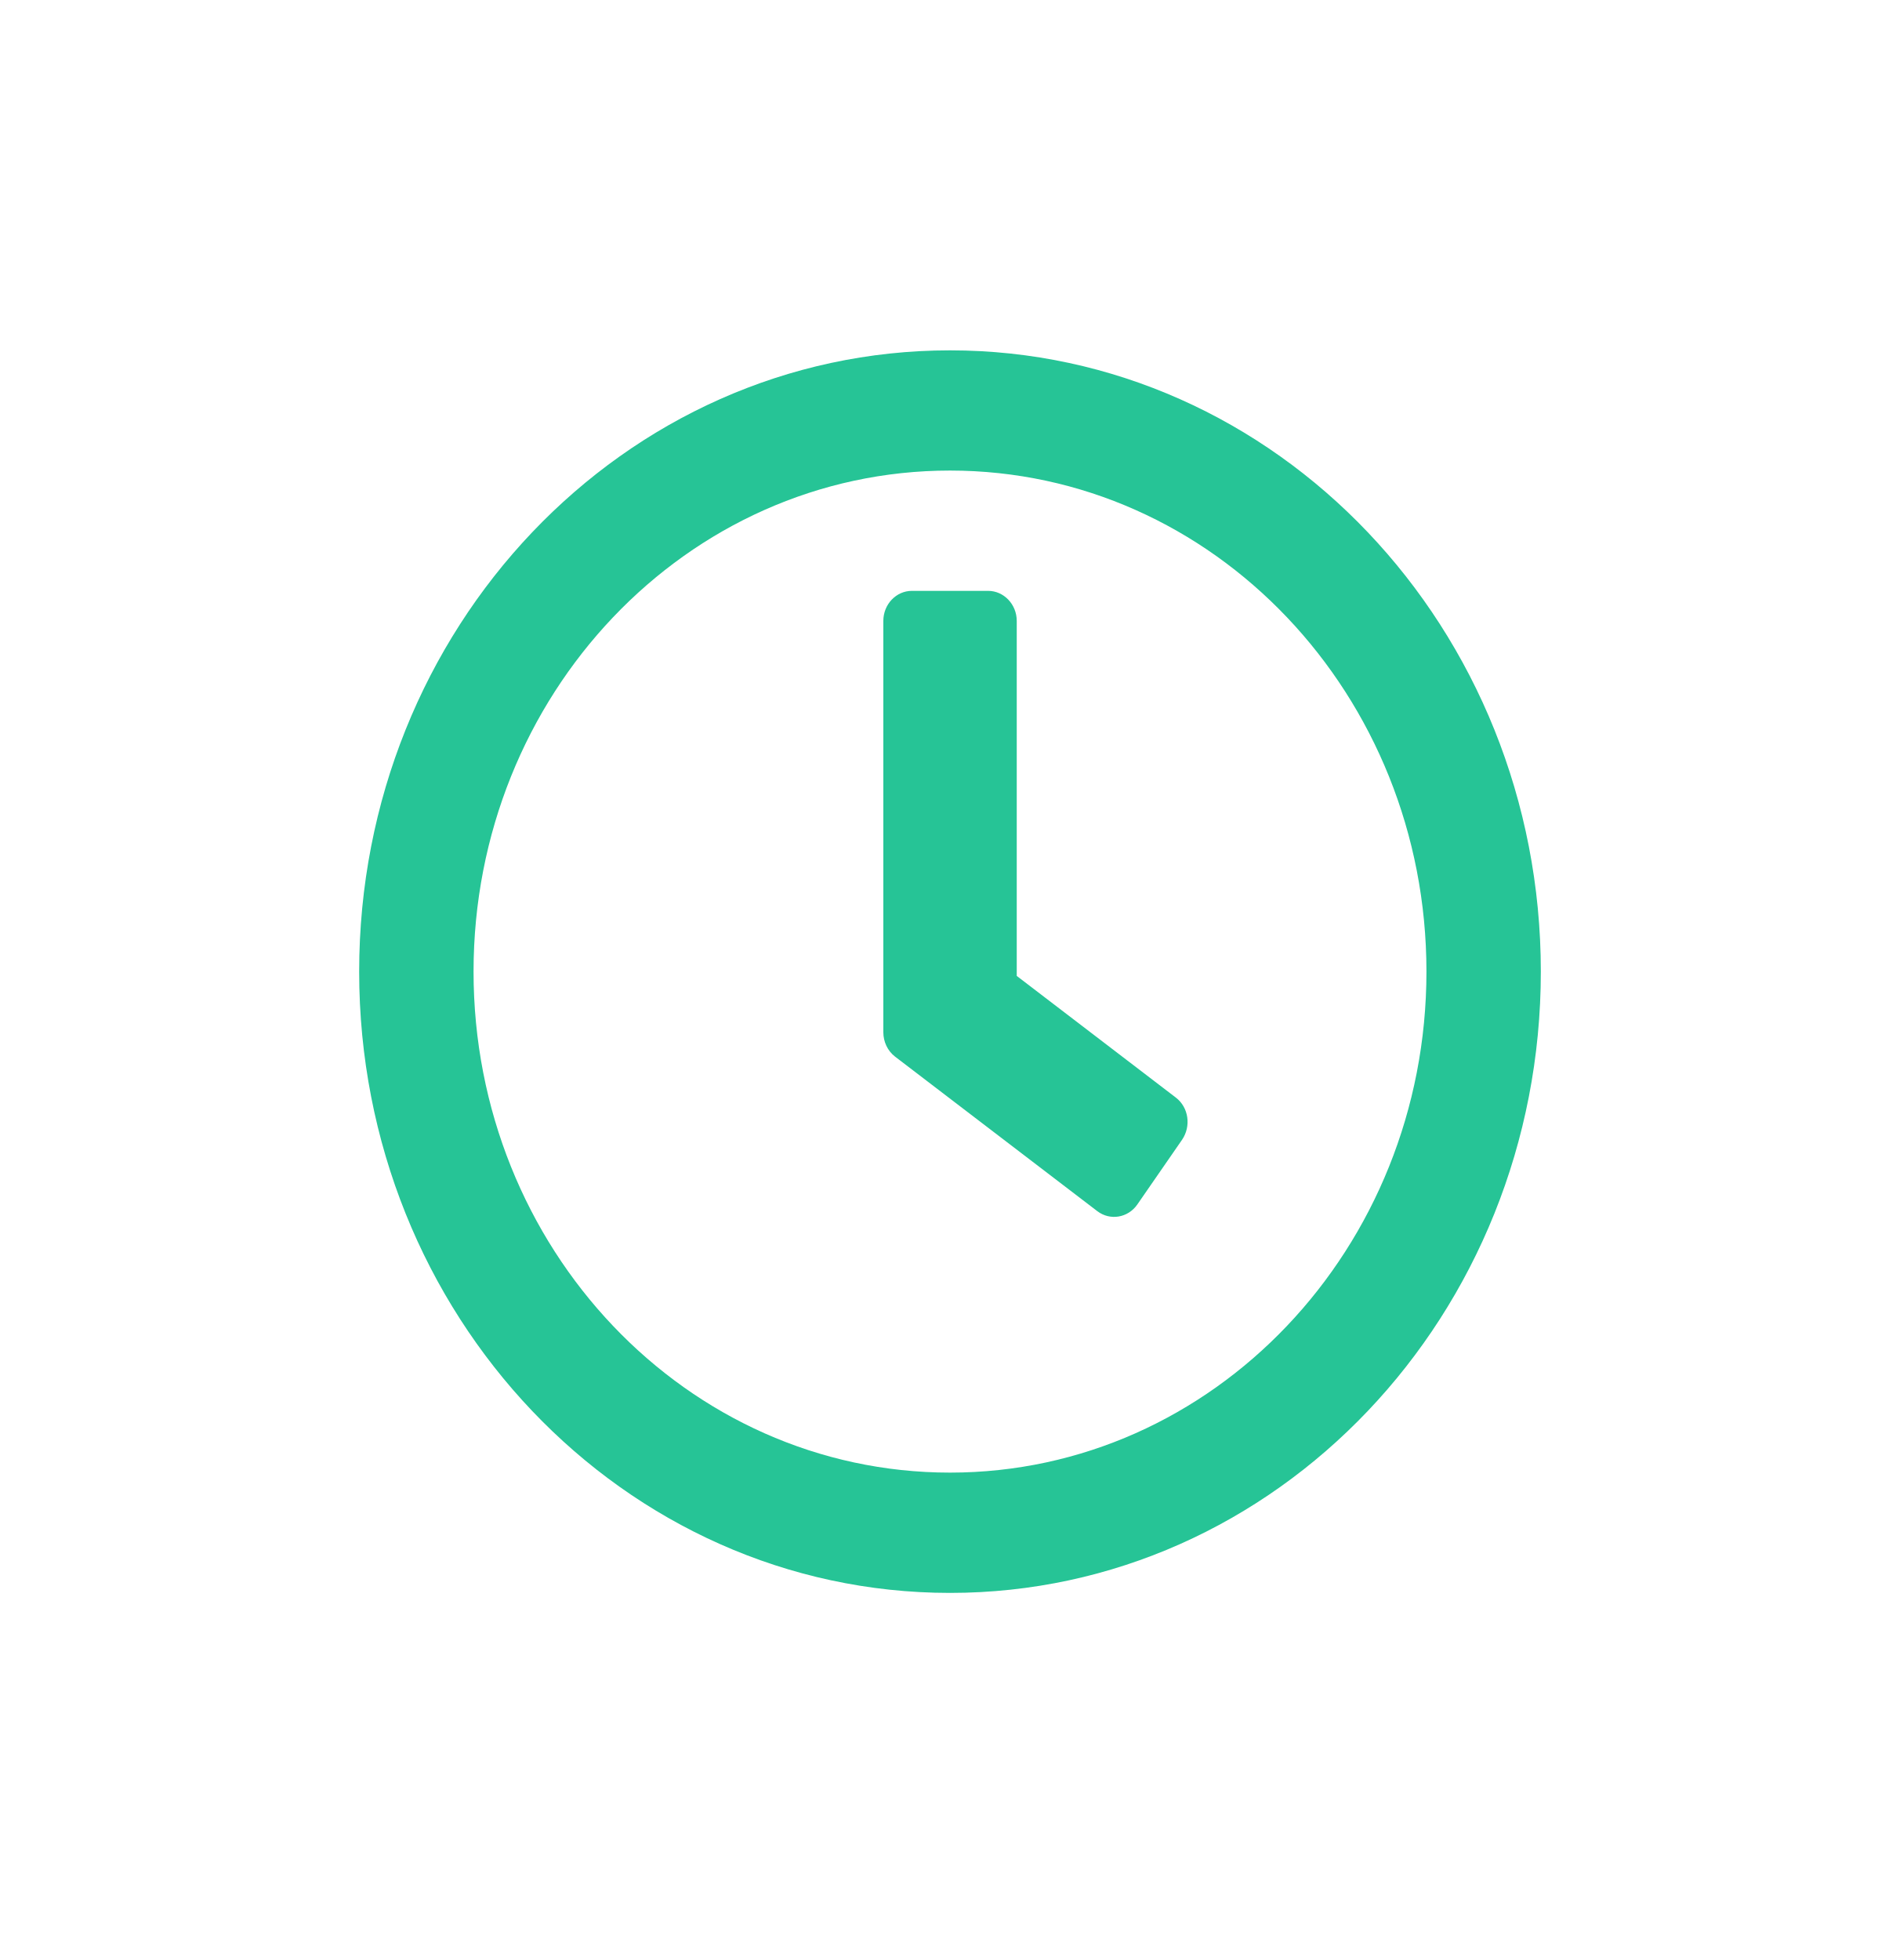
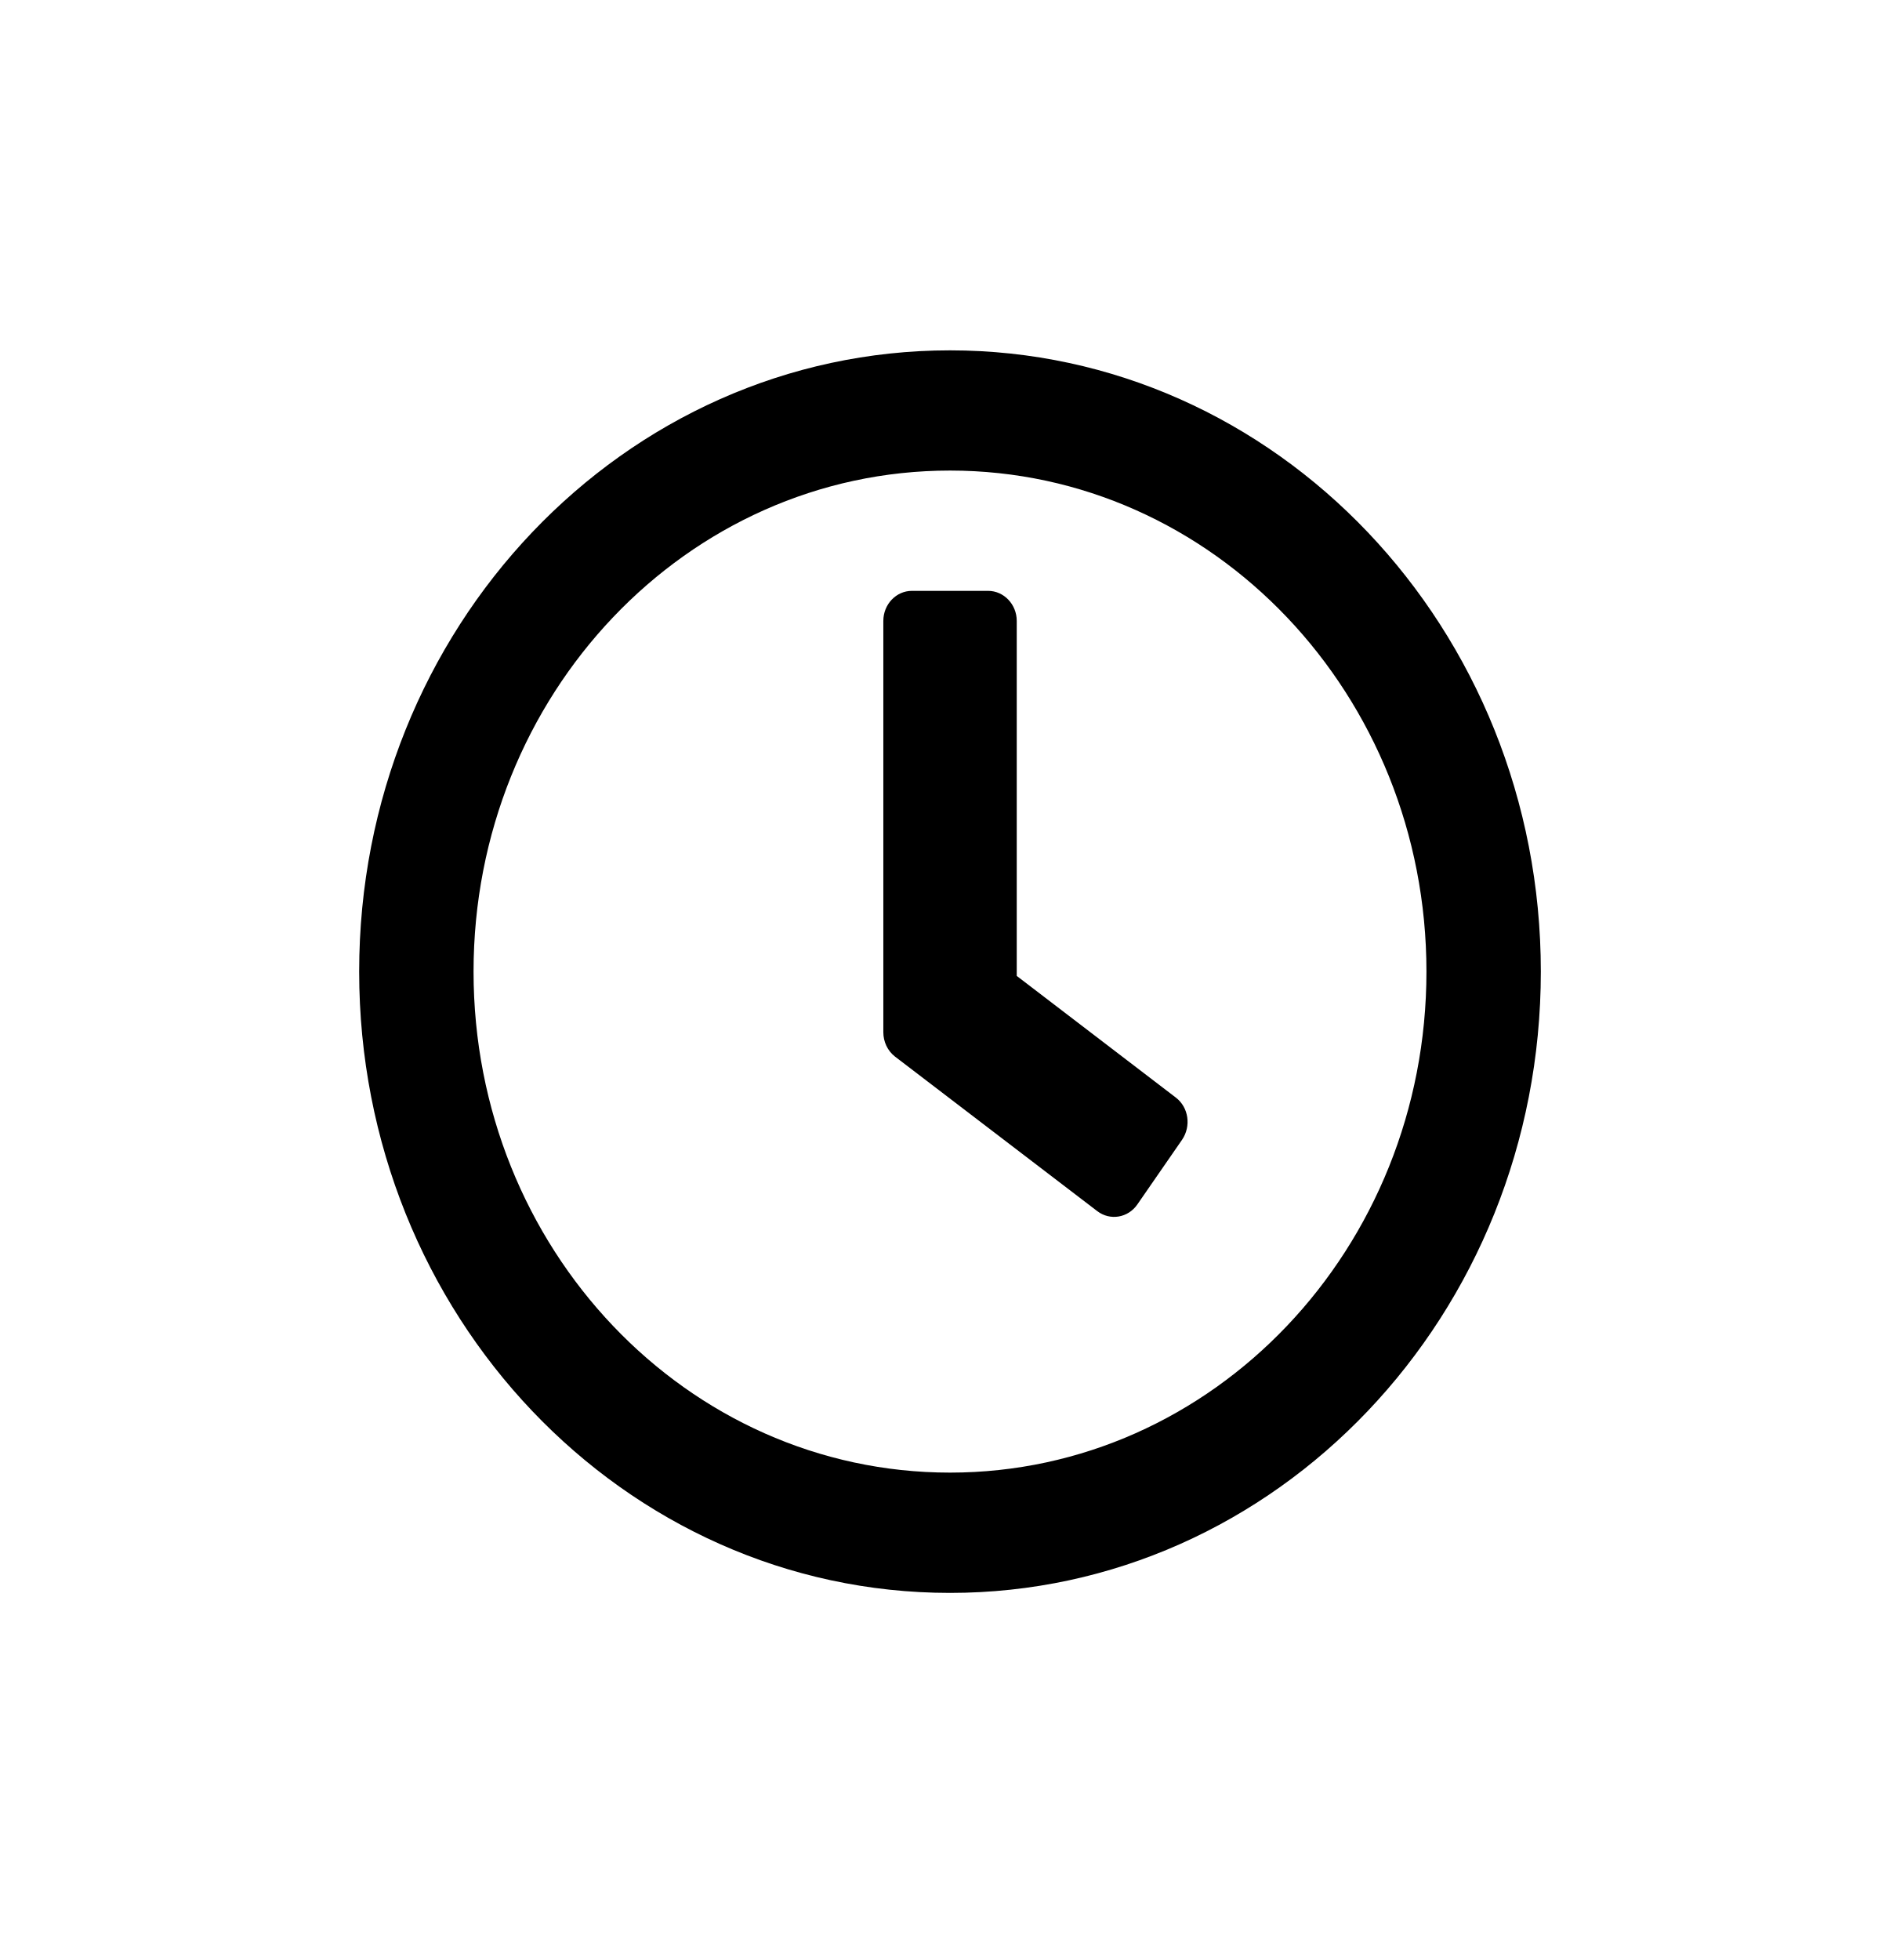
<svg xmlns="http://www.w3.org/2000/svg" width="23" height="24" viewBox="0 0 23 24" fill="none">
-   <path d="M11.636 4.29C7.638 4.29 4.399 7.695 4.399 11.897C4.399 16.1 7.638 19.505 11.636 19.505C15.633 19.505 18.872 16.1 18.872 11.897C18.872 7.695 15.633 4.29 11.636 4.29ZM11.636 18.032C8.411 18.032 5.8 15.287 5.8 11.897C5.8 8.508 8.411 5.762 11.636 5.762C14.86 5.762 17.471 8.508 17.471 11.897C17.471 15.287 14.86 18.032 11.636 18.032ZM13.439 14.83L10.961 12.937C10.871 12.867 10.819 12.756 10.819 12.64V7.603C10.819 7.4 10.976 7.235 11.169 7.235H12.102C12.295 7.235 12.453 7.4 12.453 7.603V11.95L14.402 13.44C14.559 13.56 14.591 13.79 14.478 13.956L13.929 14.75C13.815 14.913 13.596 14.95 13.439 14.83Z" fill="#26C496" />
+   <path d="M11.636 4.29C7.638 4.29 4.399 7.695 4.399 11.897C4.399 16.1 7.638 19.505 11.636 19.505C15.633 19.505 18.872 16.1 18.872 11.897C18.872 7.695 15.633 4.29 11.636 4.29ZM11.636 18.032C8.411 18.032 5.8 15.287 5.8 11.897C5.8 8.508 8.411 5.762 11.636 5.762C14.86 5.762 17.471 8.508 17.471 11.897C17.471 15.287 14.86 18.032 11.636 18.032ZM13.439 14.83L10.961 12.937C10.871 12.867 10.819 12.756 10.819 12.64V7.603C10.819 7.4 10.976 7.235 11.169 7.235H12.102C12.295 7.235 12.453 7.4 12.453 7.603V11.95L14.402 13.44C14.559 13.56 14.591 13.79 14.478 13.956L13.929 14.75C13.815 14.913 13.596 14.95 13.439 14.83Z" fill="currentColor" />
</svg>
